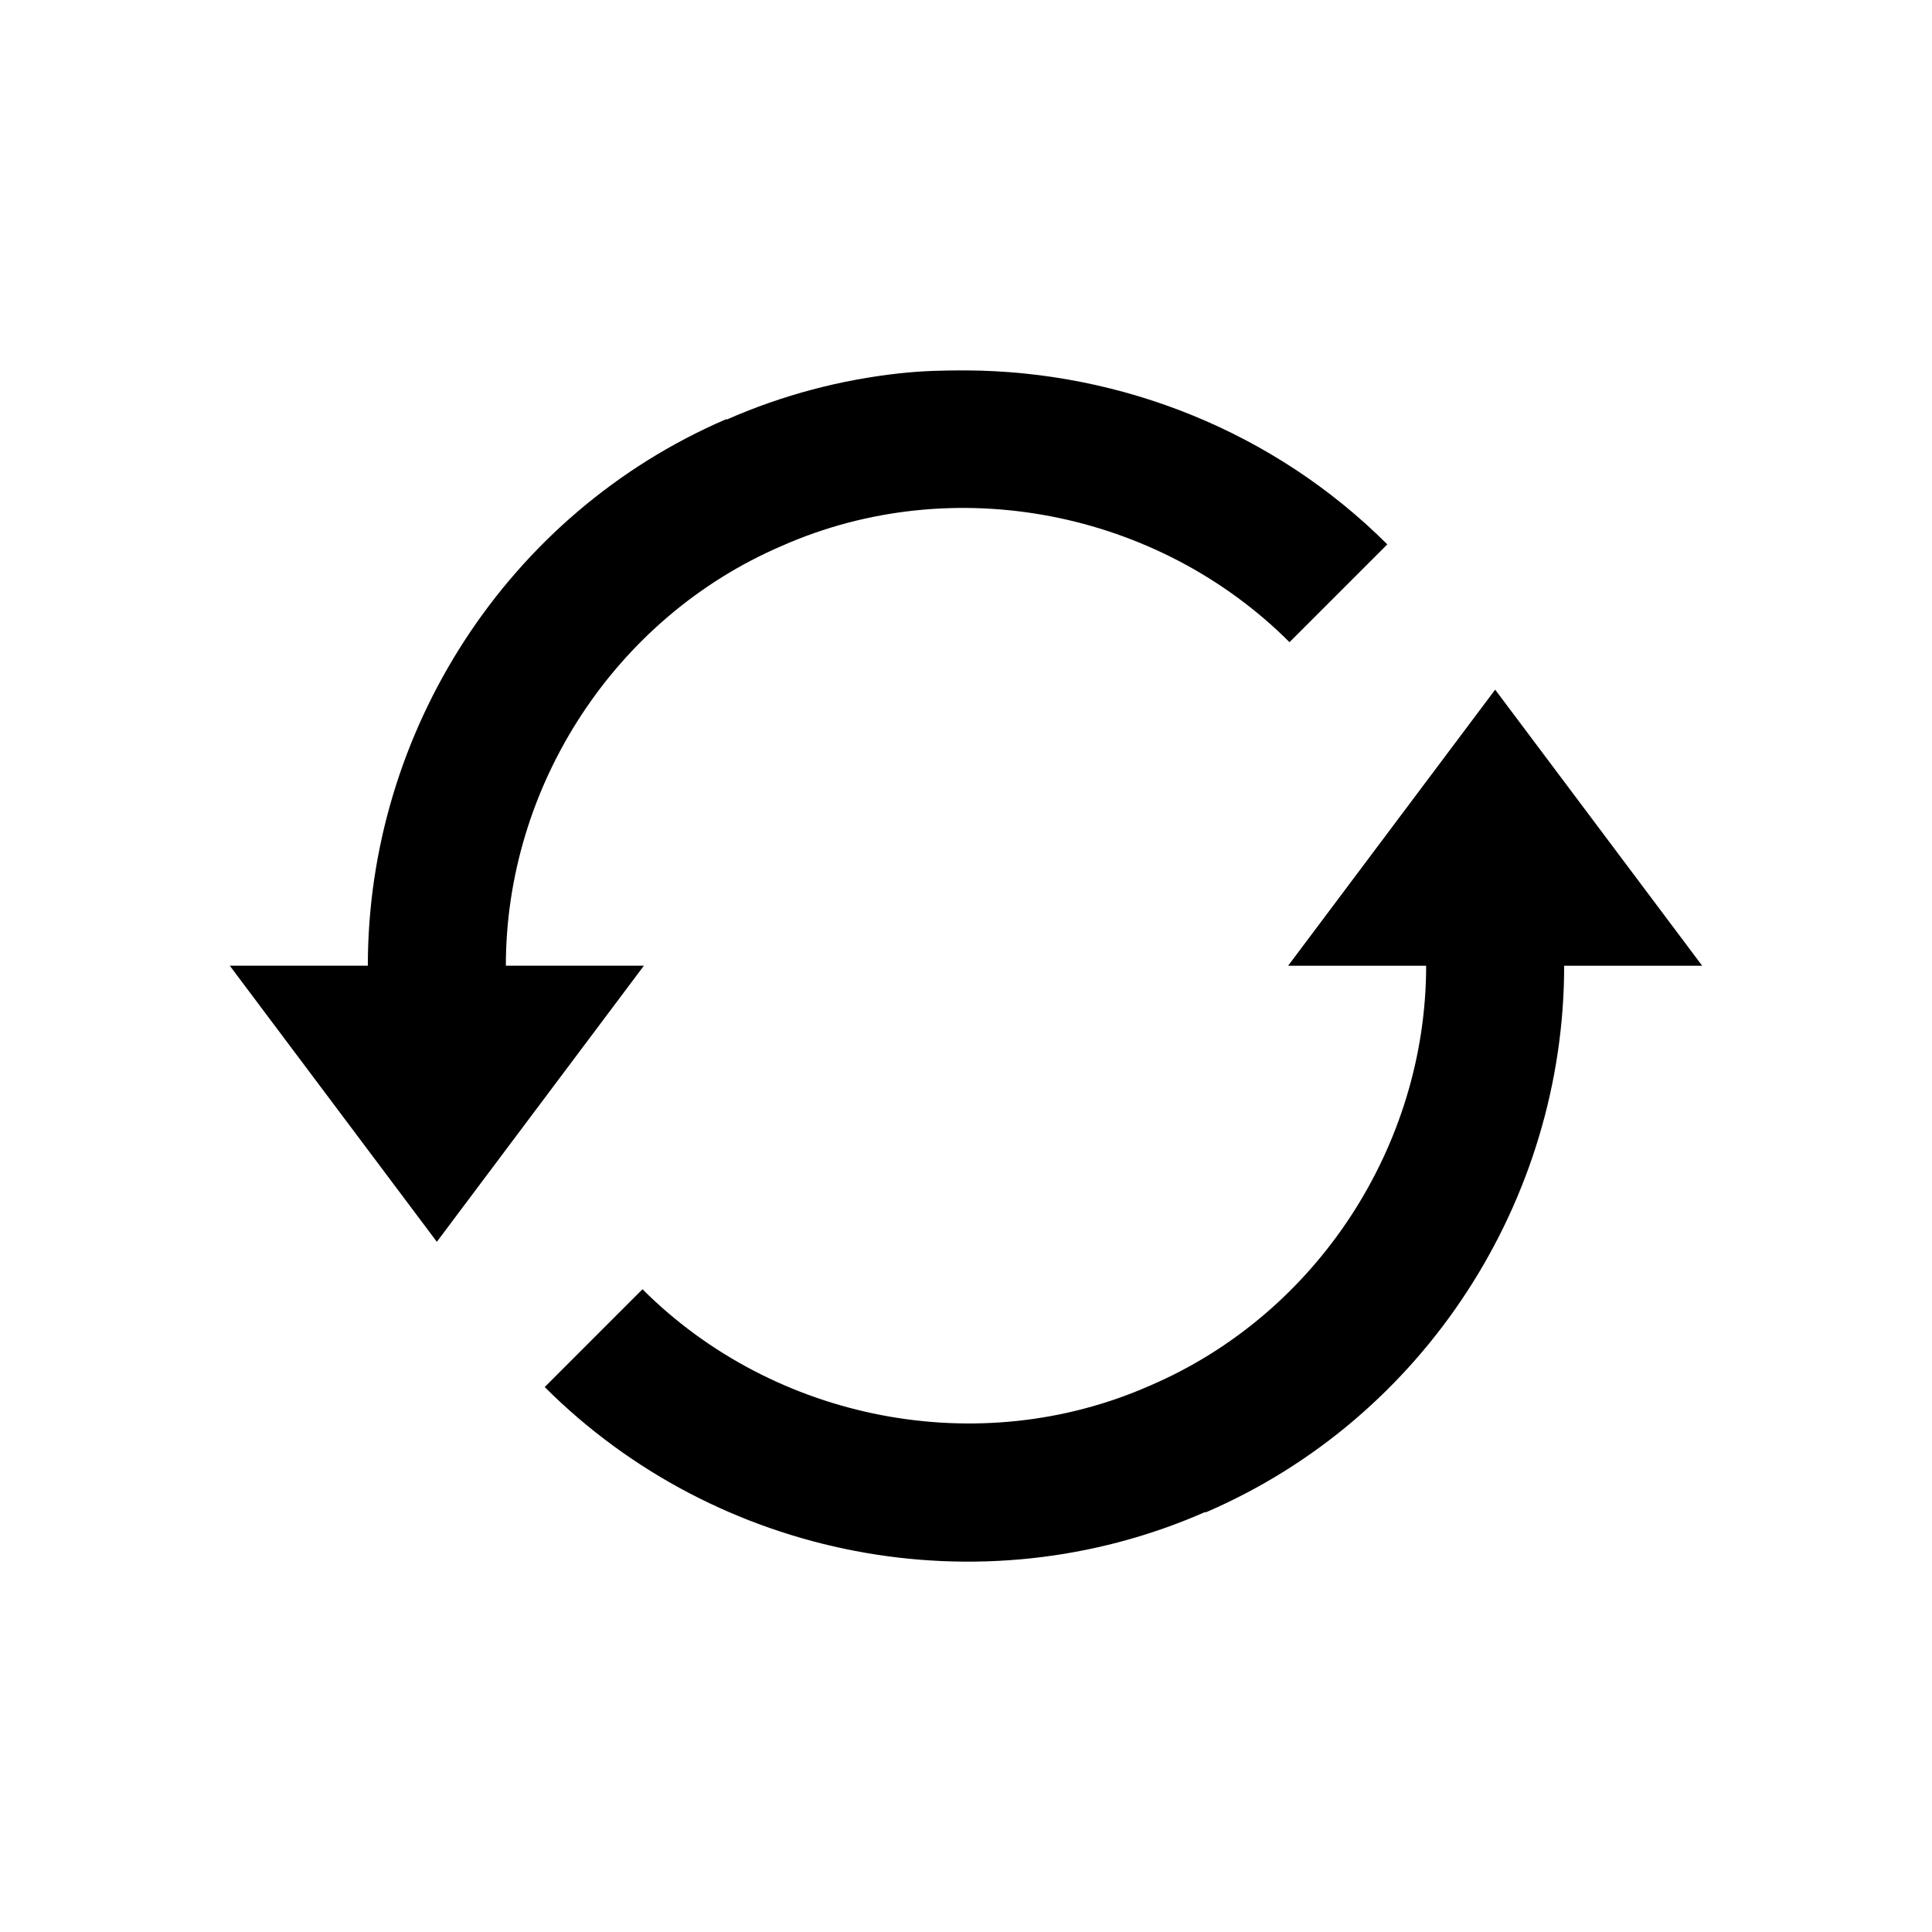
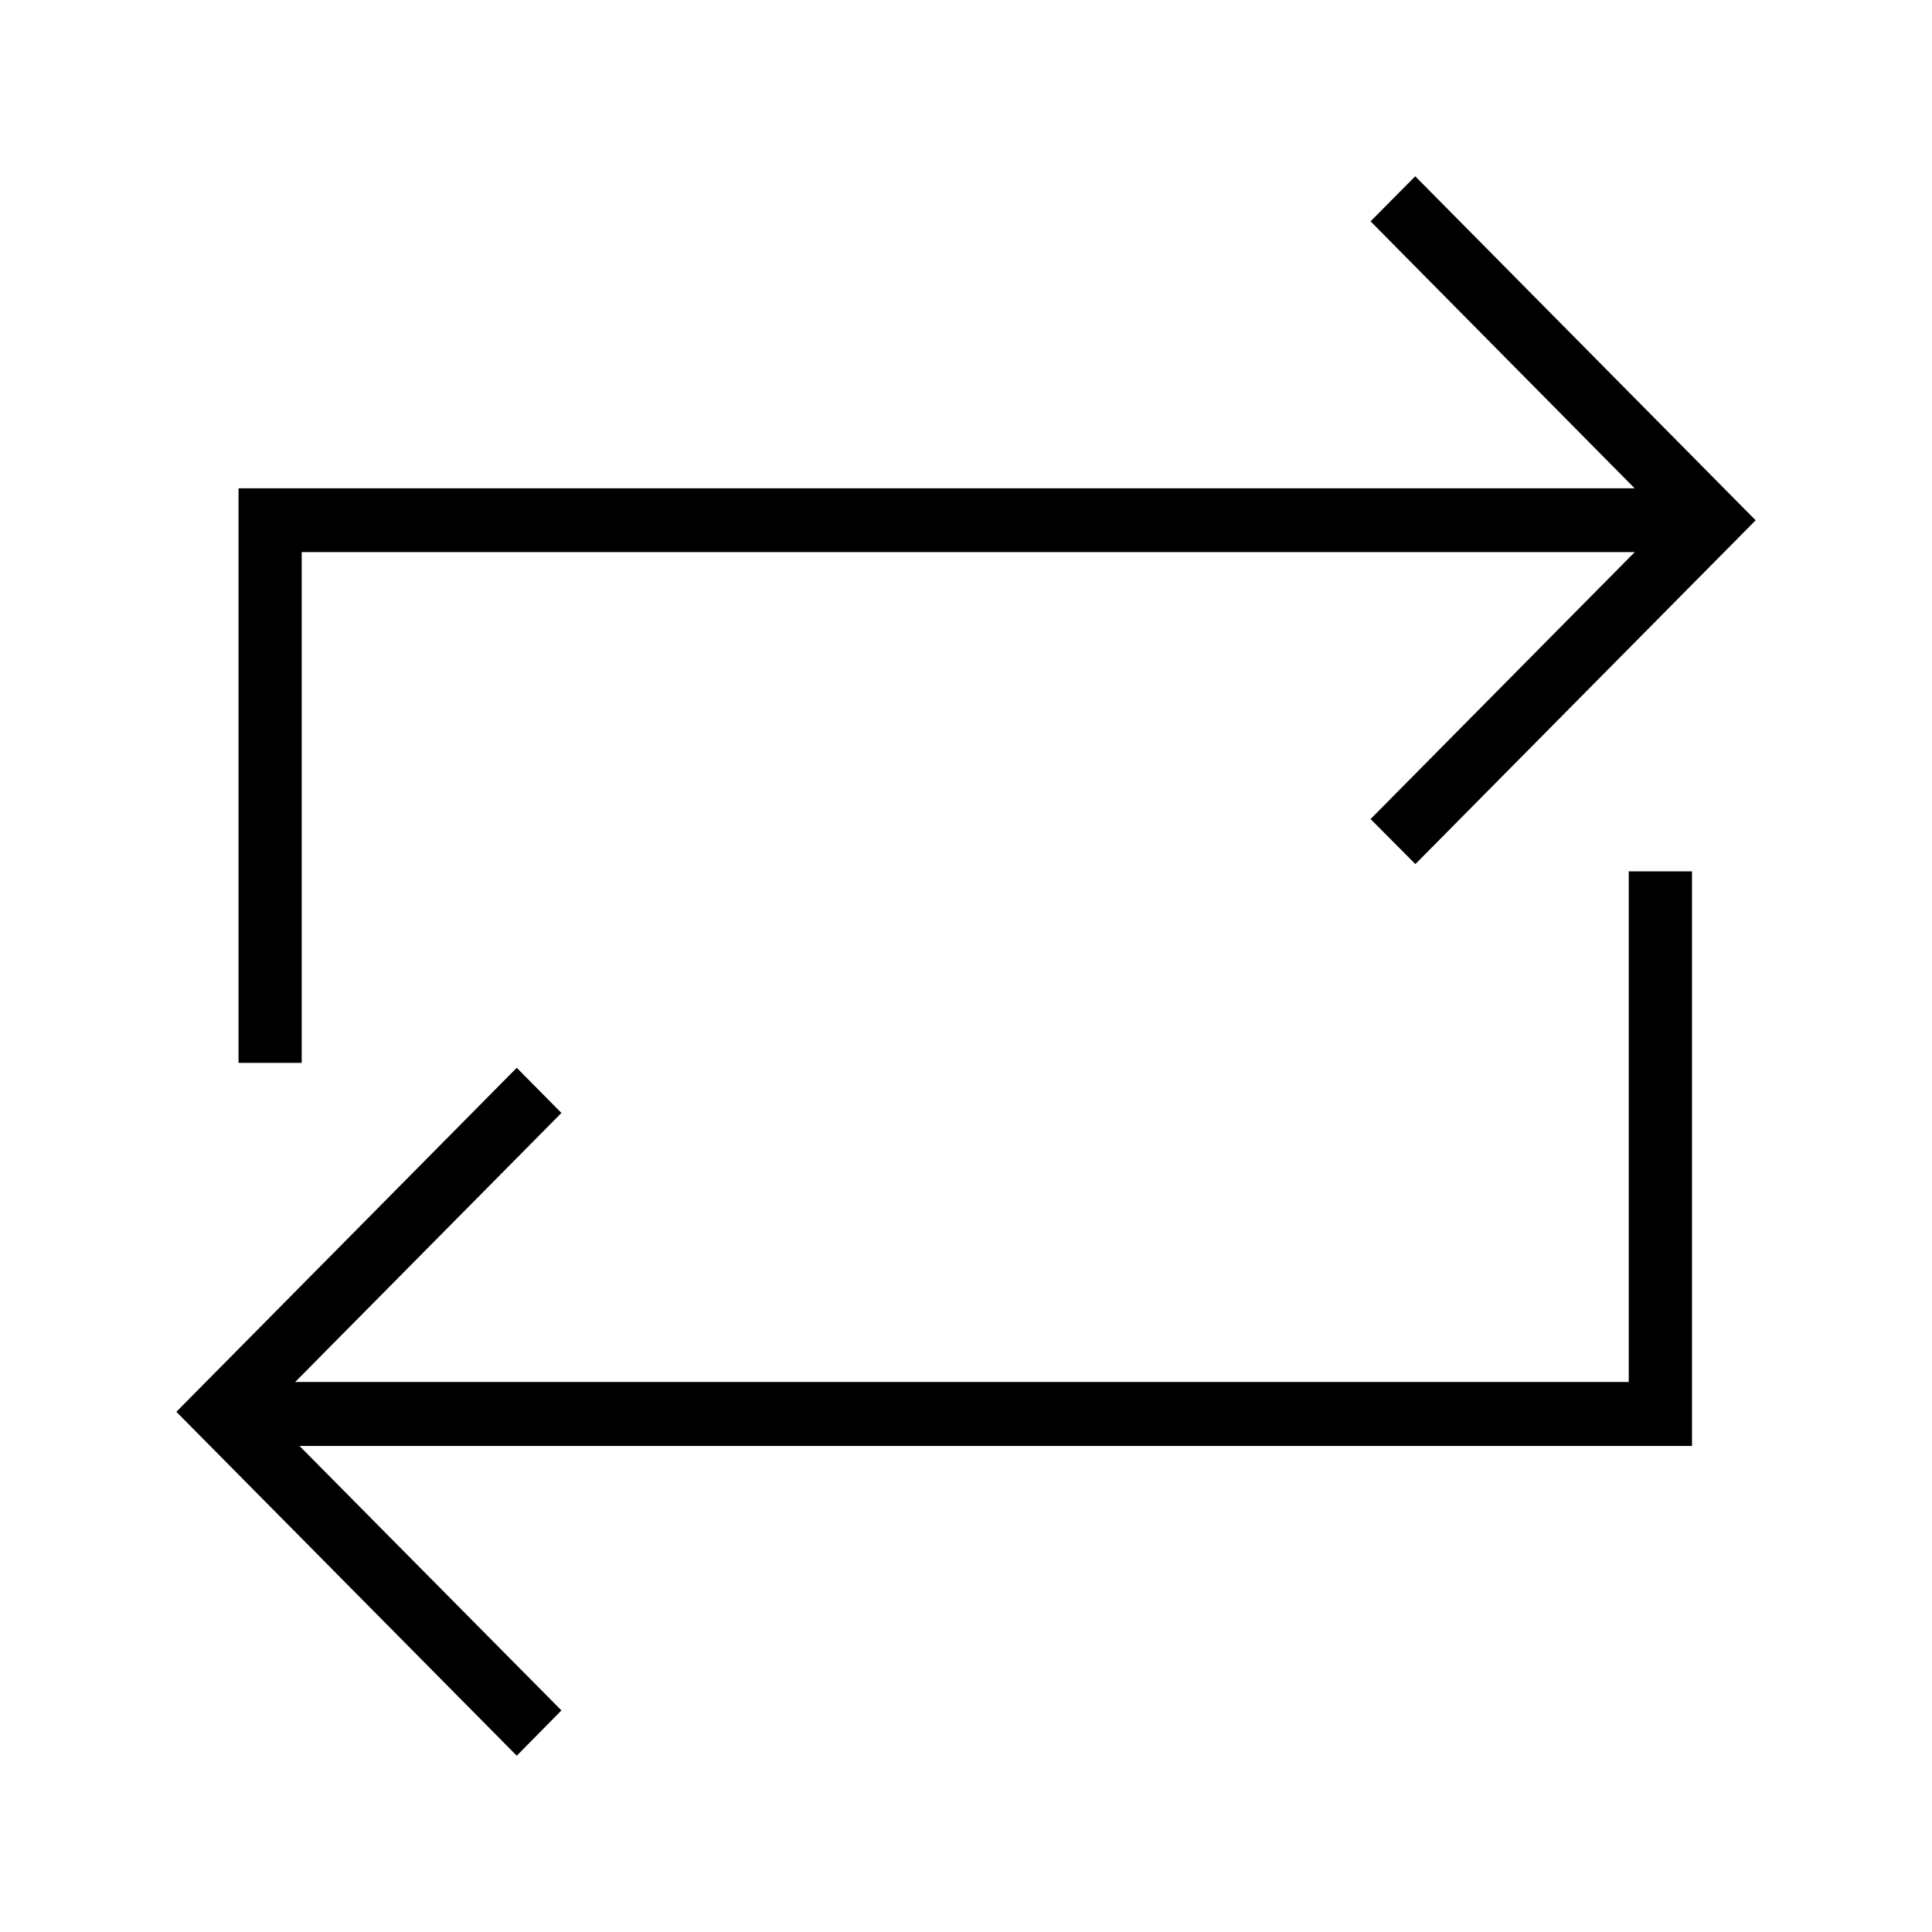
- <svg xmlns="http://www.w3.org/2000/svg" version="1.1" id="Layer_1" x="0px" y="0px" width="100px" height="100px" viewBox="0 0 100 100" enable-background="new 0 0 100 100" xml:space="preserve">
-   <path d="M50,19.172c-1.149-0.004-2.277,0.024-3.425,0.15c-3.034,0.33-6.046,1.115-8.93,2.382c-0.023,0.01-0.053-0.009-0.075,0  c-11.308,4.875-18.531,16.157-18.531,28.281h-7.145l10.717,14.291l10.717-14.291h-7.145c0-9.288,5.629-18.019,14.29-21.732  c8.86-3.916,19.458-1.827,26.272,4.986l5.062-5.062C65.958,22.335,58.027,19.208,50,19.172L50,19.172L50,19.172z M77.389,35.696  l-10.716,14.29h7.144c0,9.288-5.629,18.018-14.291,21.732c-8.859,3.913-19.458,1.825-26.271-4.987l-5.061,5.062  c8.889,8.888,22.555,11.571,34.162,6.478c0.018-0.011,0.057,0.008,0.074,0c11.309-4.875,18.531-16.158,18.531-28.283h7.145  L77.389,35.696z" />
+ <svg xmlns="http://www.w3.org/2000/svg" version="1.1" id="Layer_1" x="0px" y="0px" width="1000px" height="1000px" viewBox="0 0 1000 1000" enable-background="new 0 0 1000 1000" xml:space="preserve">
+   <g>
+     <g>
+       <path d="M843.031,715.312h-690.25l137.812-139.25l-23.125-23.375L91.281,730.75l176.188,178l23.125-23.438L155.031,748.438h720.75    V451h-32.75V715.312z M156.156,285.75h690l-136.75,138.188l23.188,23.312l176.125-177.938L732.531,91.25l-23.125,23.312    L846.094,252.75H123.469v297.375h32.688V285.75z" />
+     </g>
+   </g>
</svg>
